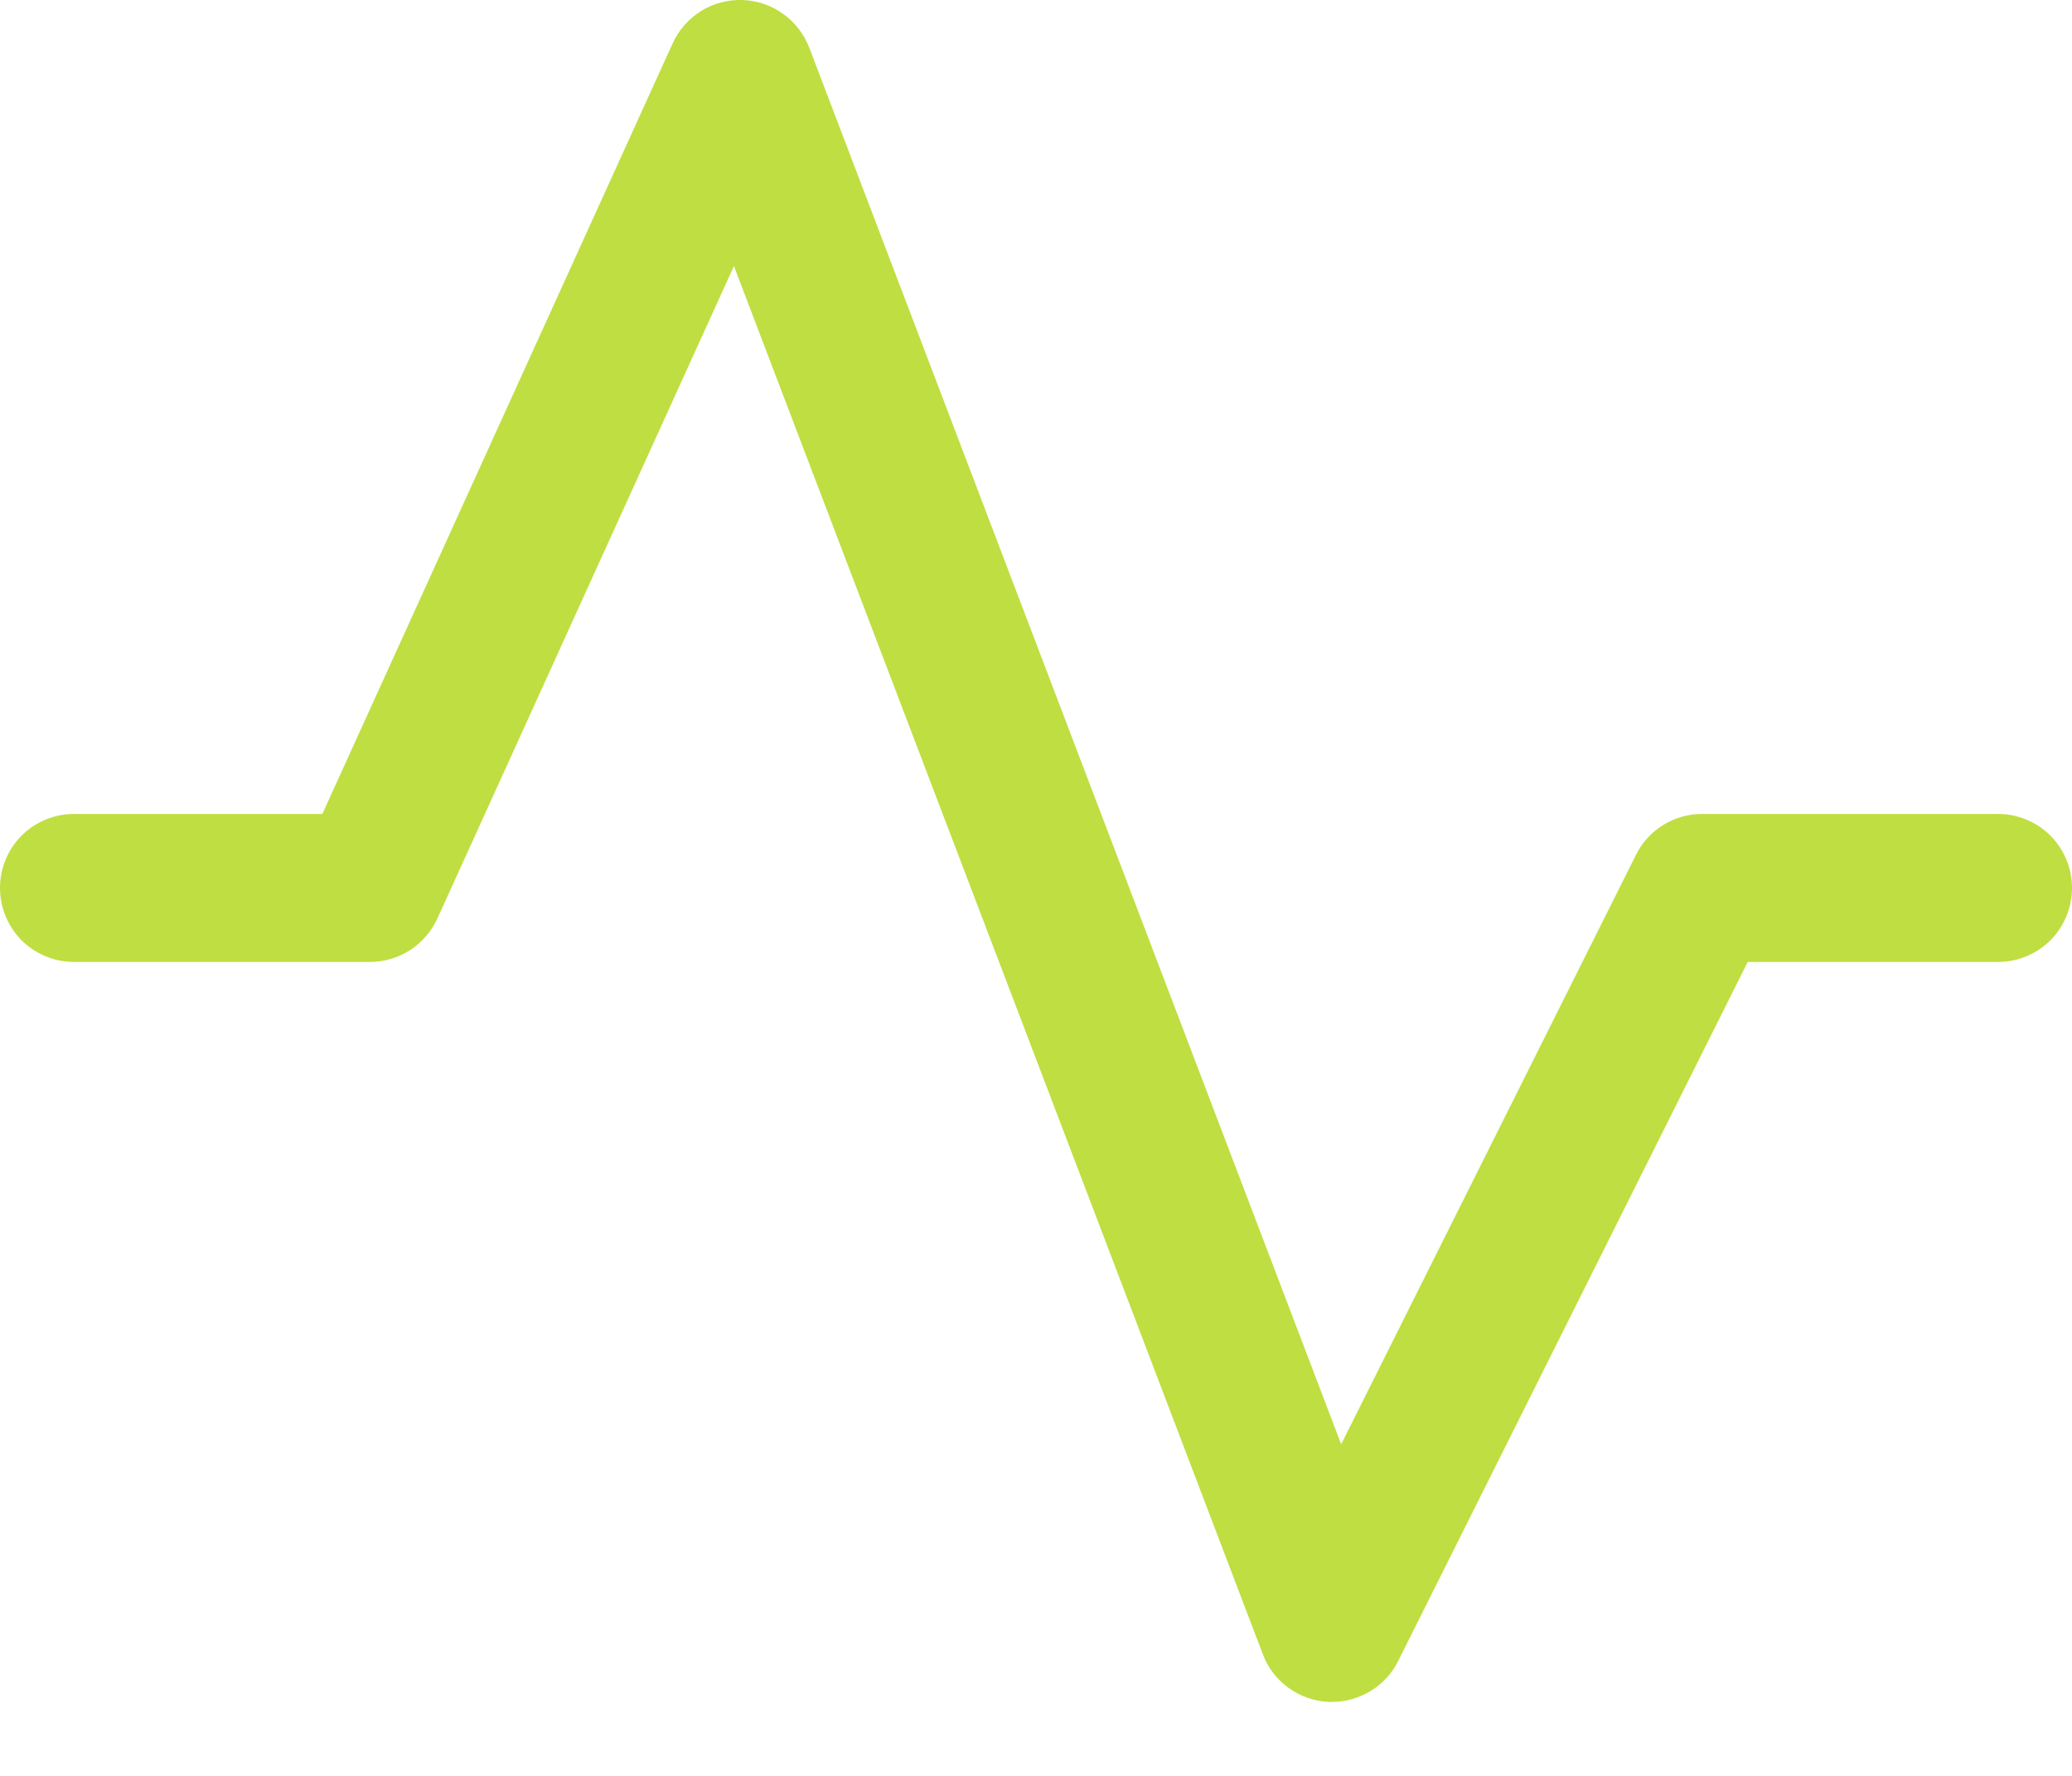
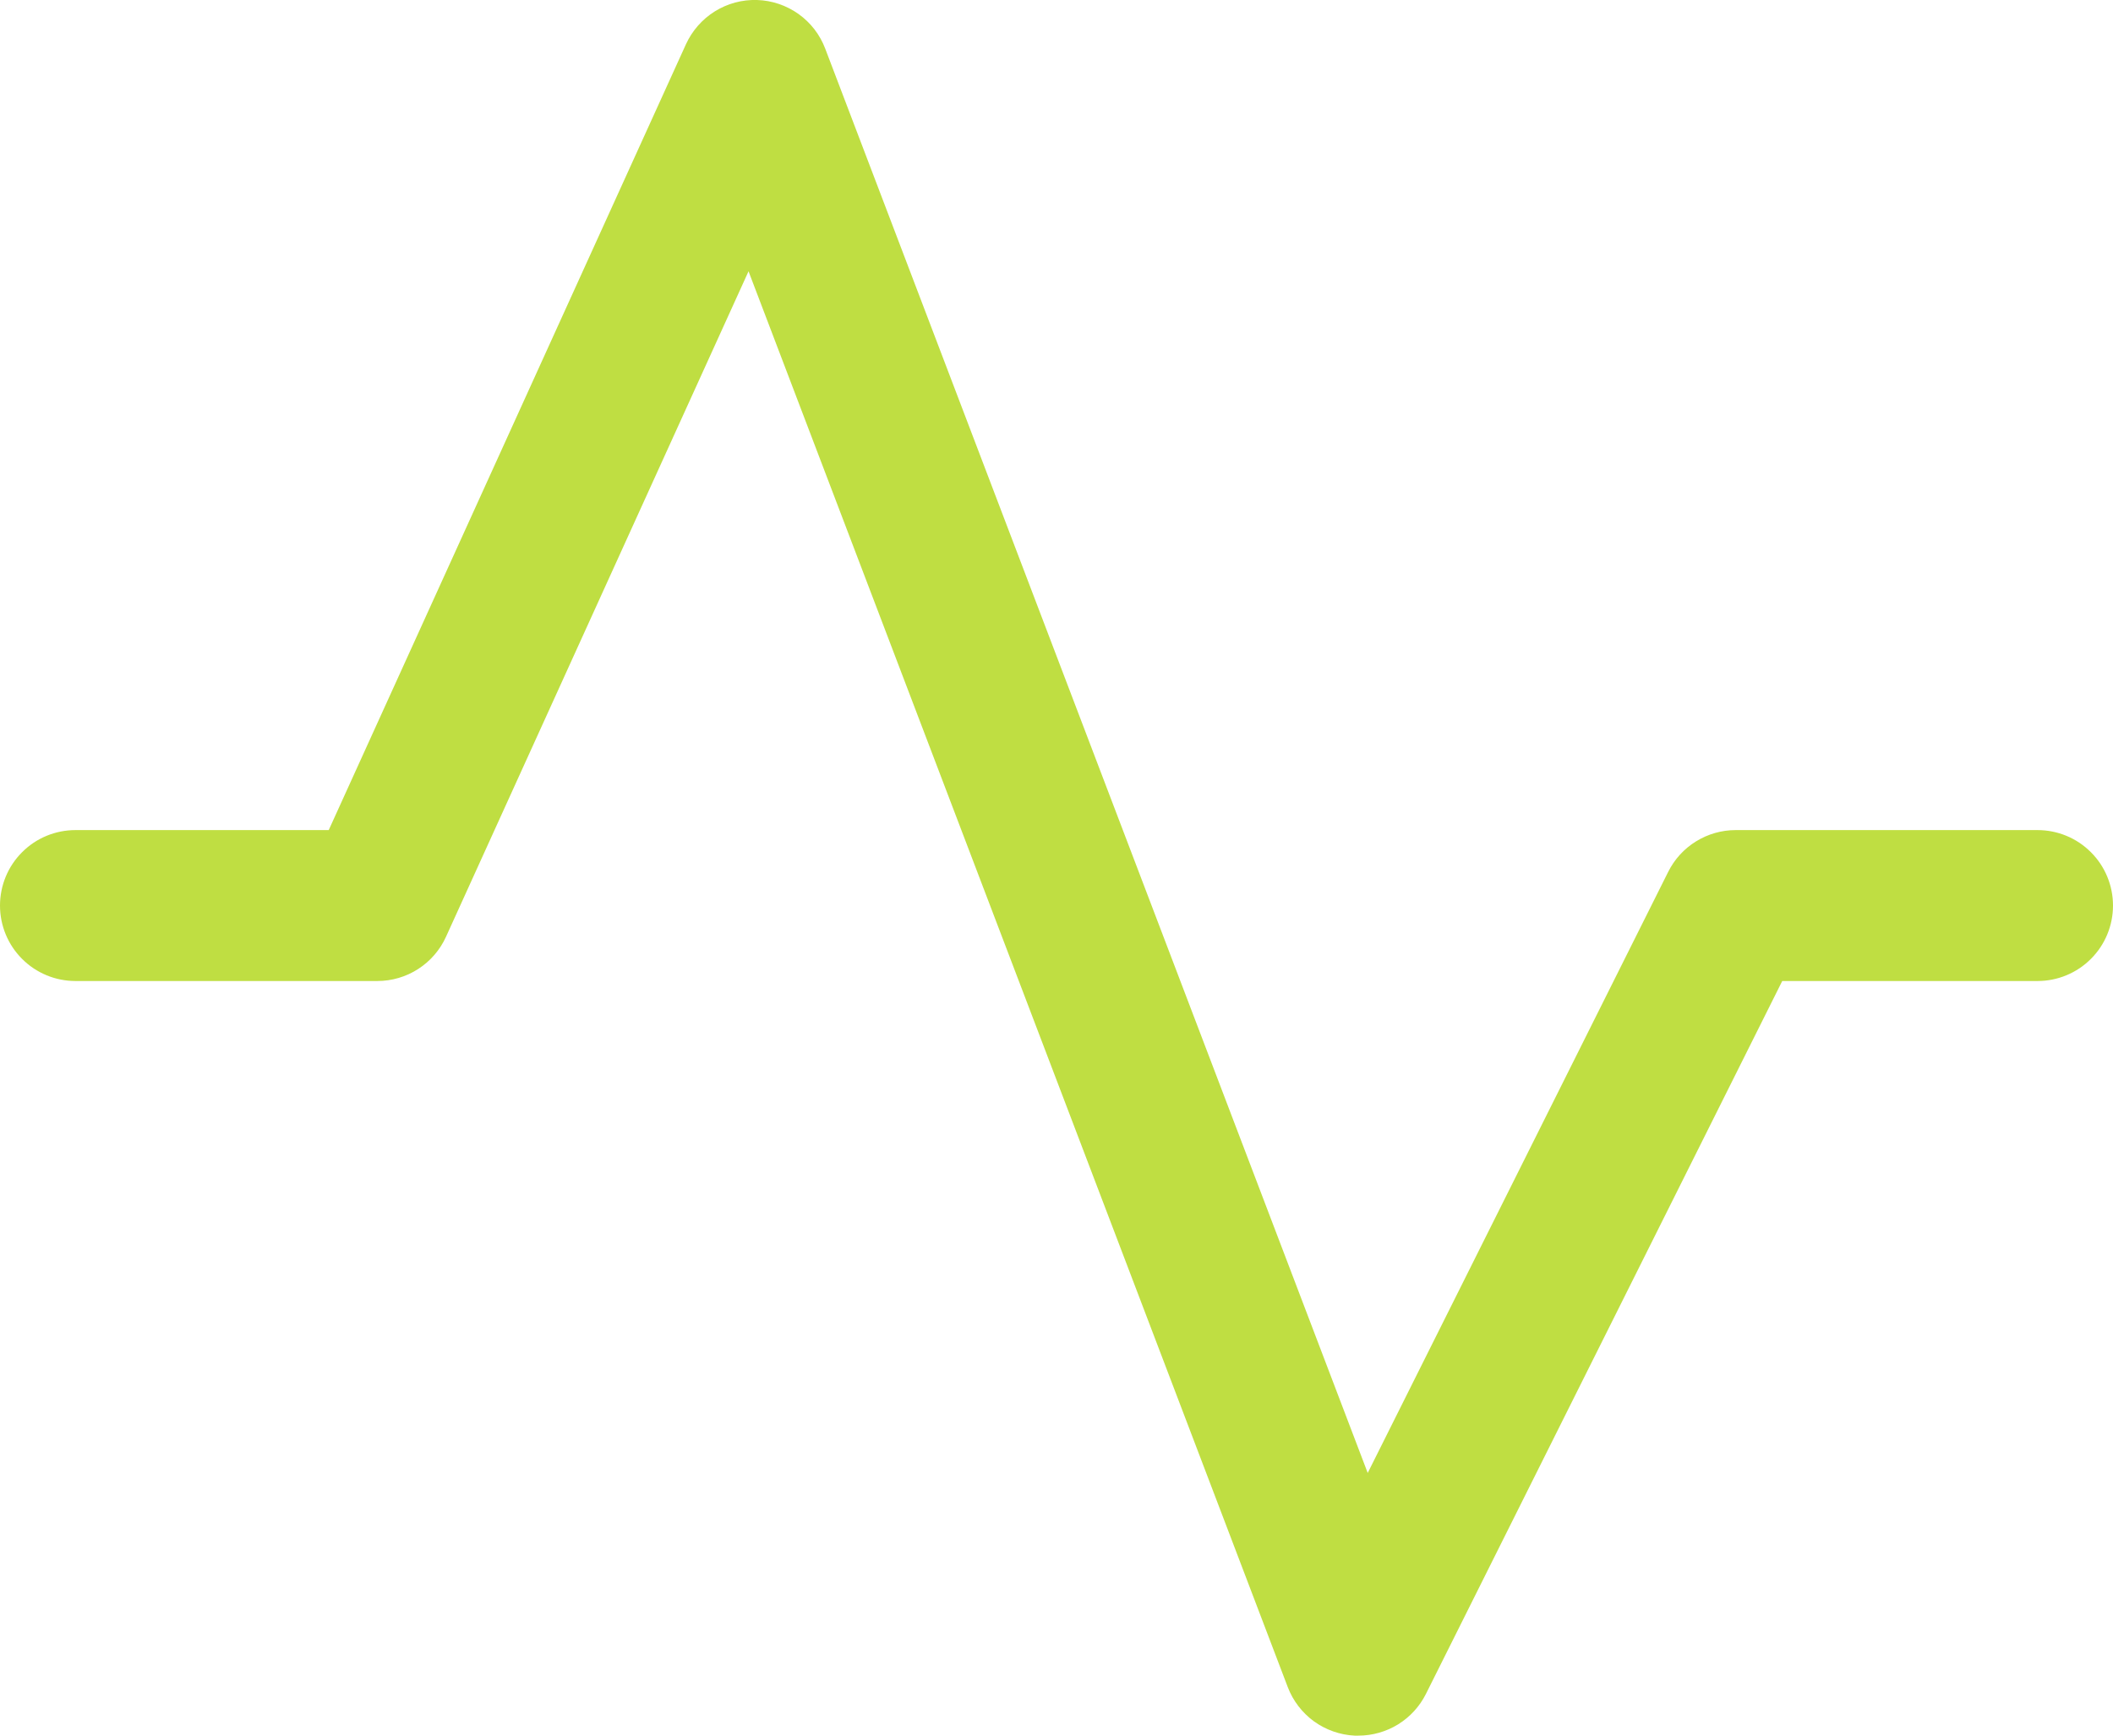
- <svg xmlns="http://www.w3.org/2000/svg" width="14" height="12" viewBox="0 0 14 12" fill="none">
-   <path d="M14 6C14 6.133 13.947 6.26 13.854 6.354C13.76 6.447 13.633 6.5 13.5 6.5H11.809L9.447 11.224C9.406 11.307 9.342 11.377 9.263 11.425C9.184 11.474 9.093 11.5 9 11.5H8.975C8.878 11.495 8.785 11.462 8.706 11.405C8.627 11.348 8.567 11.27 8.533 11.179L4.959 1.798L2.955 6.207C2.915 6.294 2.851 6.368 2.771 6.42C2.69 6.472 2.596 6.5 2.5 6.5H0.5C0.367 6.5 0.24 6.447 0.146 6.354C0.053 6.26 0 6.133 0 6C0 5.867 0.053 5.74 0.146 5.646C0.24 5.553 0.367 5.5 0.5 5.5H2.178L4.545 0.293C4.586 0.203 4.652 0.128 4.736 0.075C4.82 0.023 4.917 -0.003 5.016 0C5.114 0.003 5.21 0.035 5.29 0.093C5.371 0.15 5.432 0.23 5.468 0.322L9.062 9.759L11.053 5.778C11.094 5.694 11.158 5.624 11.237 5.575C11.316 5.526 11.407 5.5 11.5 5.5H13.5C13.633 5.5 13.76 5.553 13.854 5.646C13.947 5.74 14 5.867 14 6Z" fill="#BFDE42" />
+ <svg xmlns="http://www.w3.org/2000/svg" width="28" height="23" viewBox="0 0 28 23" fill="none">
+   <path d="M28 12C28 12.265 27.895 12.52 27.707 12.707C27.52 12.895 27.265 13 27 13H23.617L18.895 22.448C18.812 22.614 18.684 22.753 18.526 22.851C18.368 22.948 18.186 23 18 23H17.95C17.756 22.99 17.569 22.924 17.412 22.811C17.255 22.696 17.134 22.539 17.065 22.358L9.919 3.595L5.91 12.414C5.831 12.588 5.703 12.737 5.541 12.841C5.38 12.945 5.192 13 5 13H1C0.735 13 0.48 12.895 0.293 12.707C0.105 12.52 0 12.265 0 12C0 11.735 0.105 11.48 0.293 11.293C0.48 11.105 0.735 11 1 11H4.356L9.09 0.586C9.172 0.407 9.305 0.255 9.472 0.151C9.64 0.046 9.834 -0.006 10.032 0C10.229 0.006 10.42 0.071 10.581 0.185C10.742 0.3 10.865 0.459 10.935 0.644L18.124 19.519L22.105 11.555C22.188 11.388 22.315 11.248 22.474 11.15C22.632 11.052 22.814 11 23 11H27C27.265 11 27.52 11.105 27.707 11.293C27.895 11.48 28 11.735 28 12Z" fill="#BFDE42" />
</svg>
